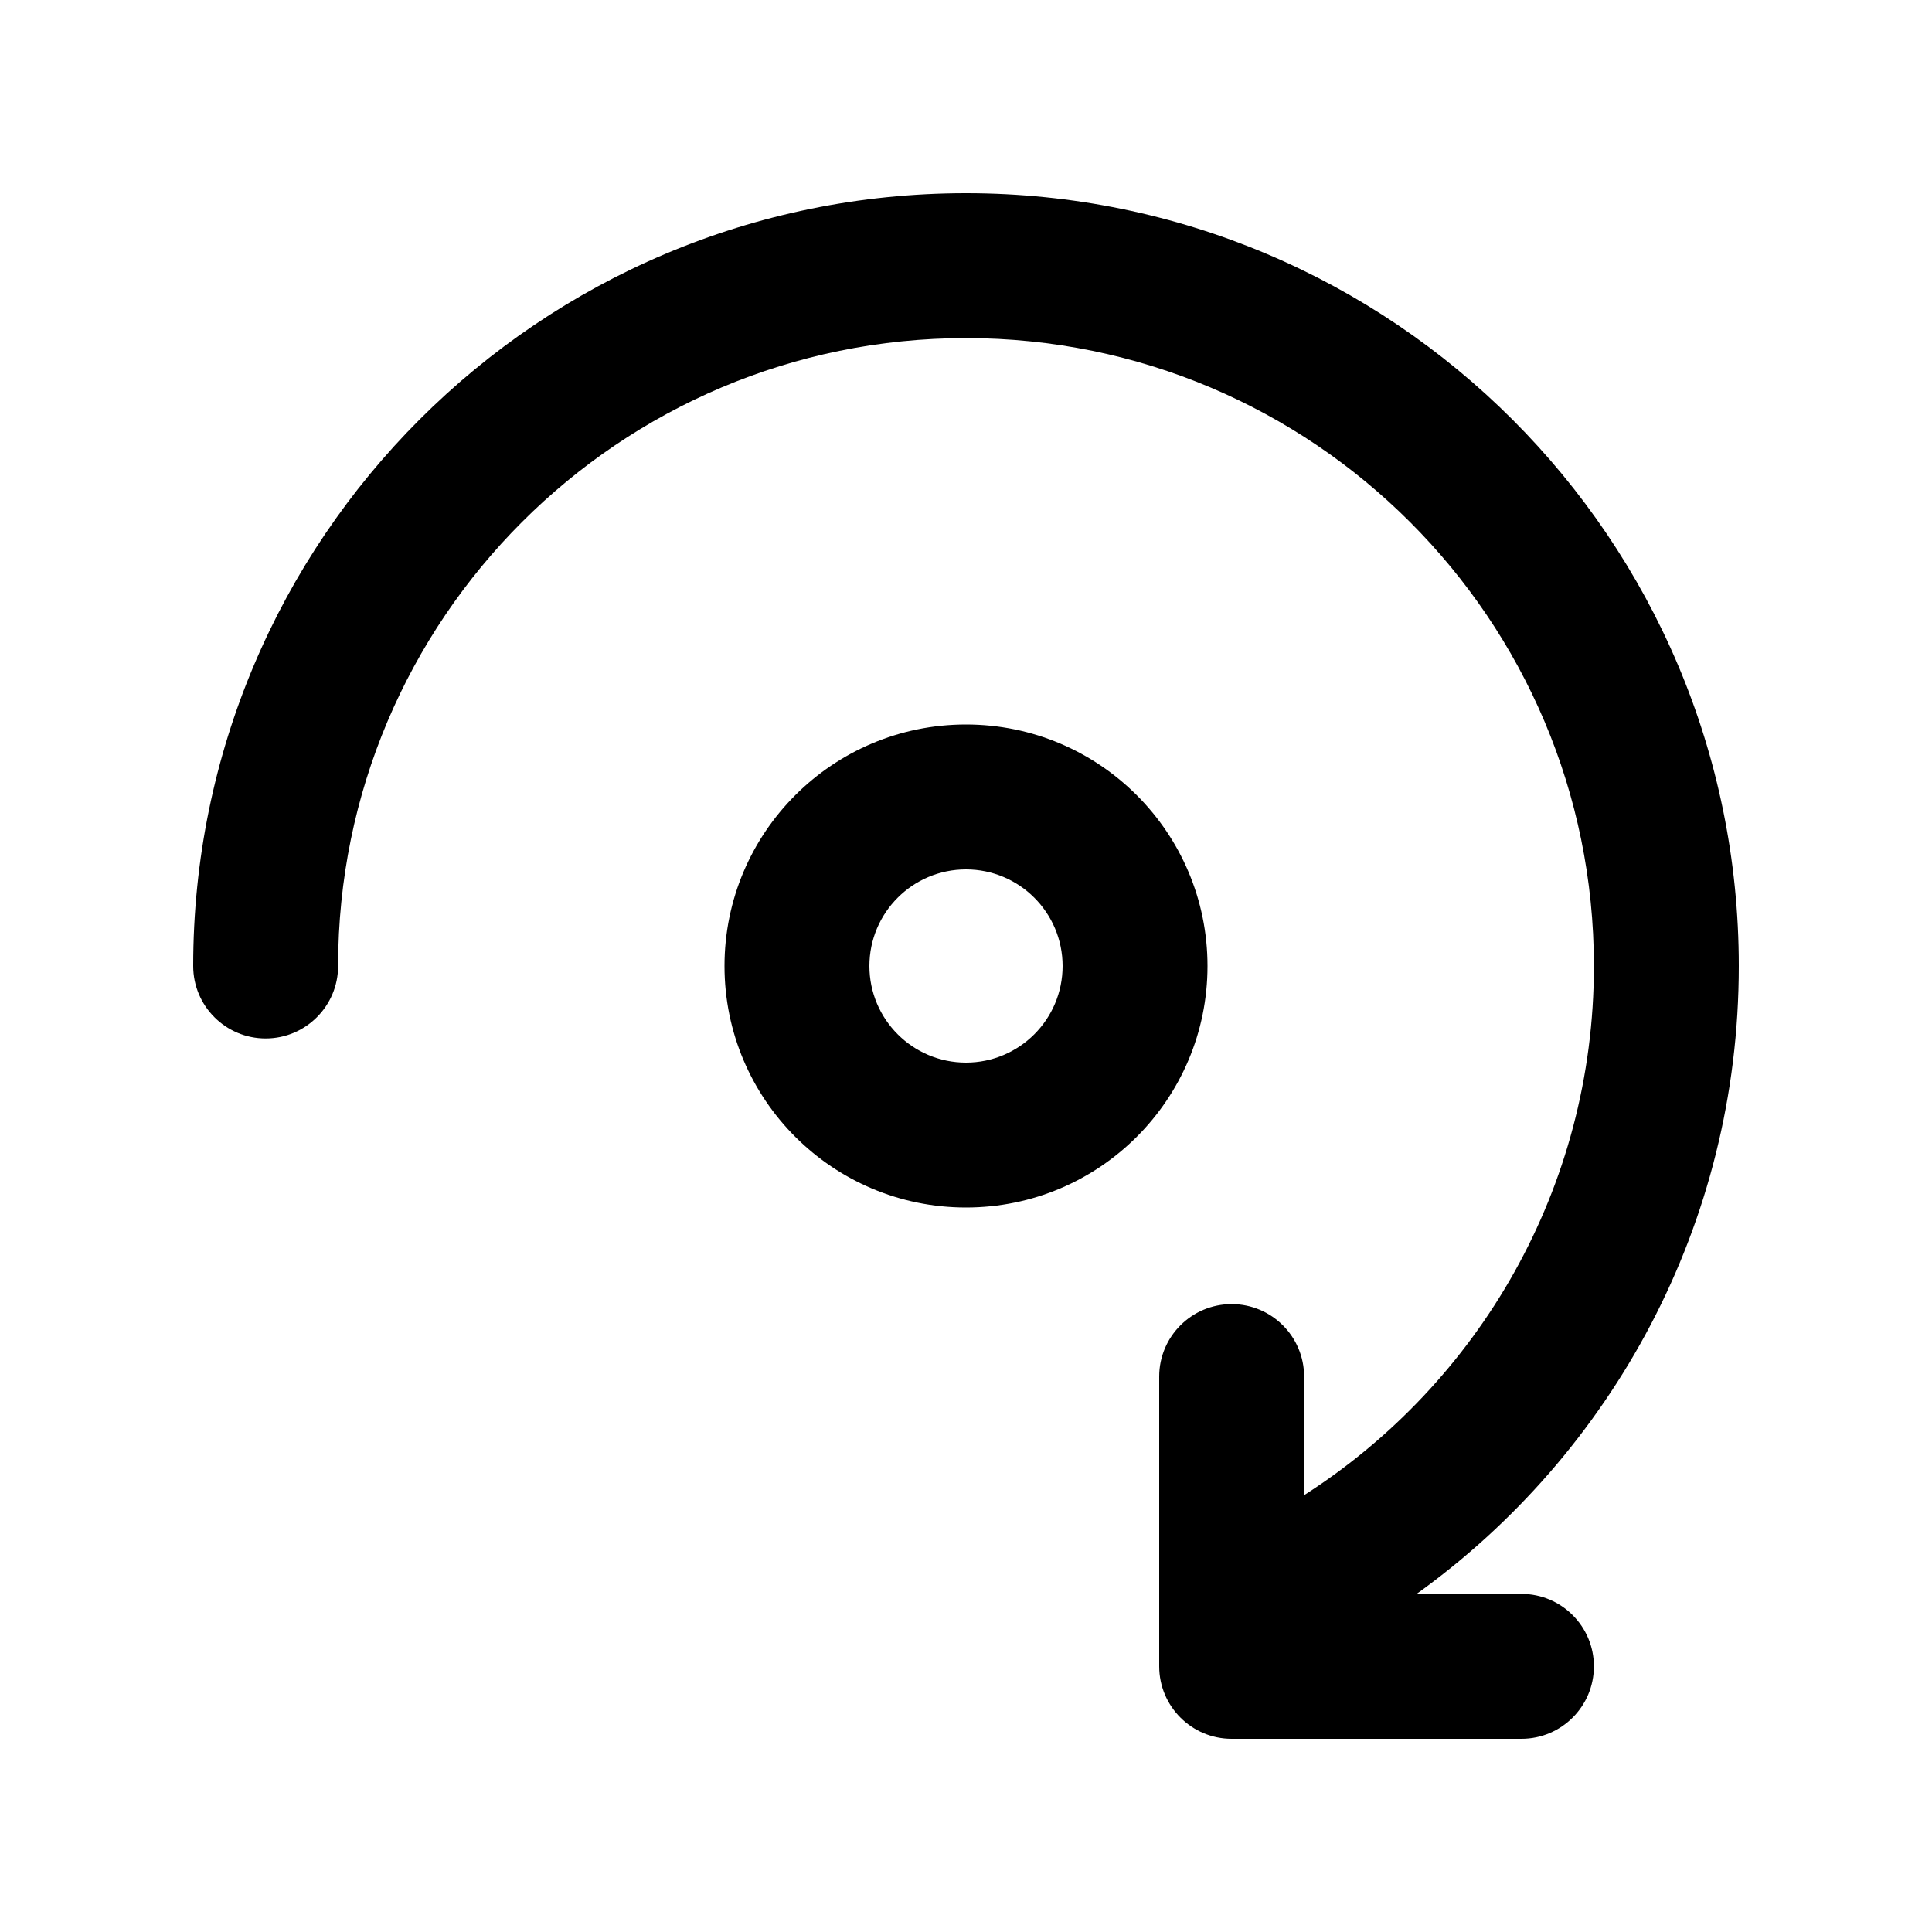
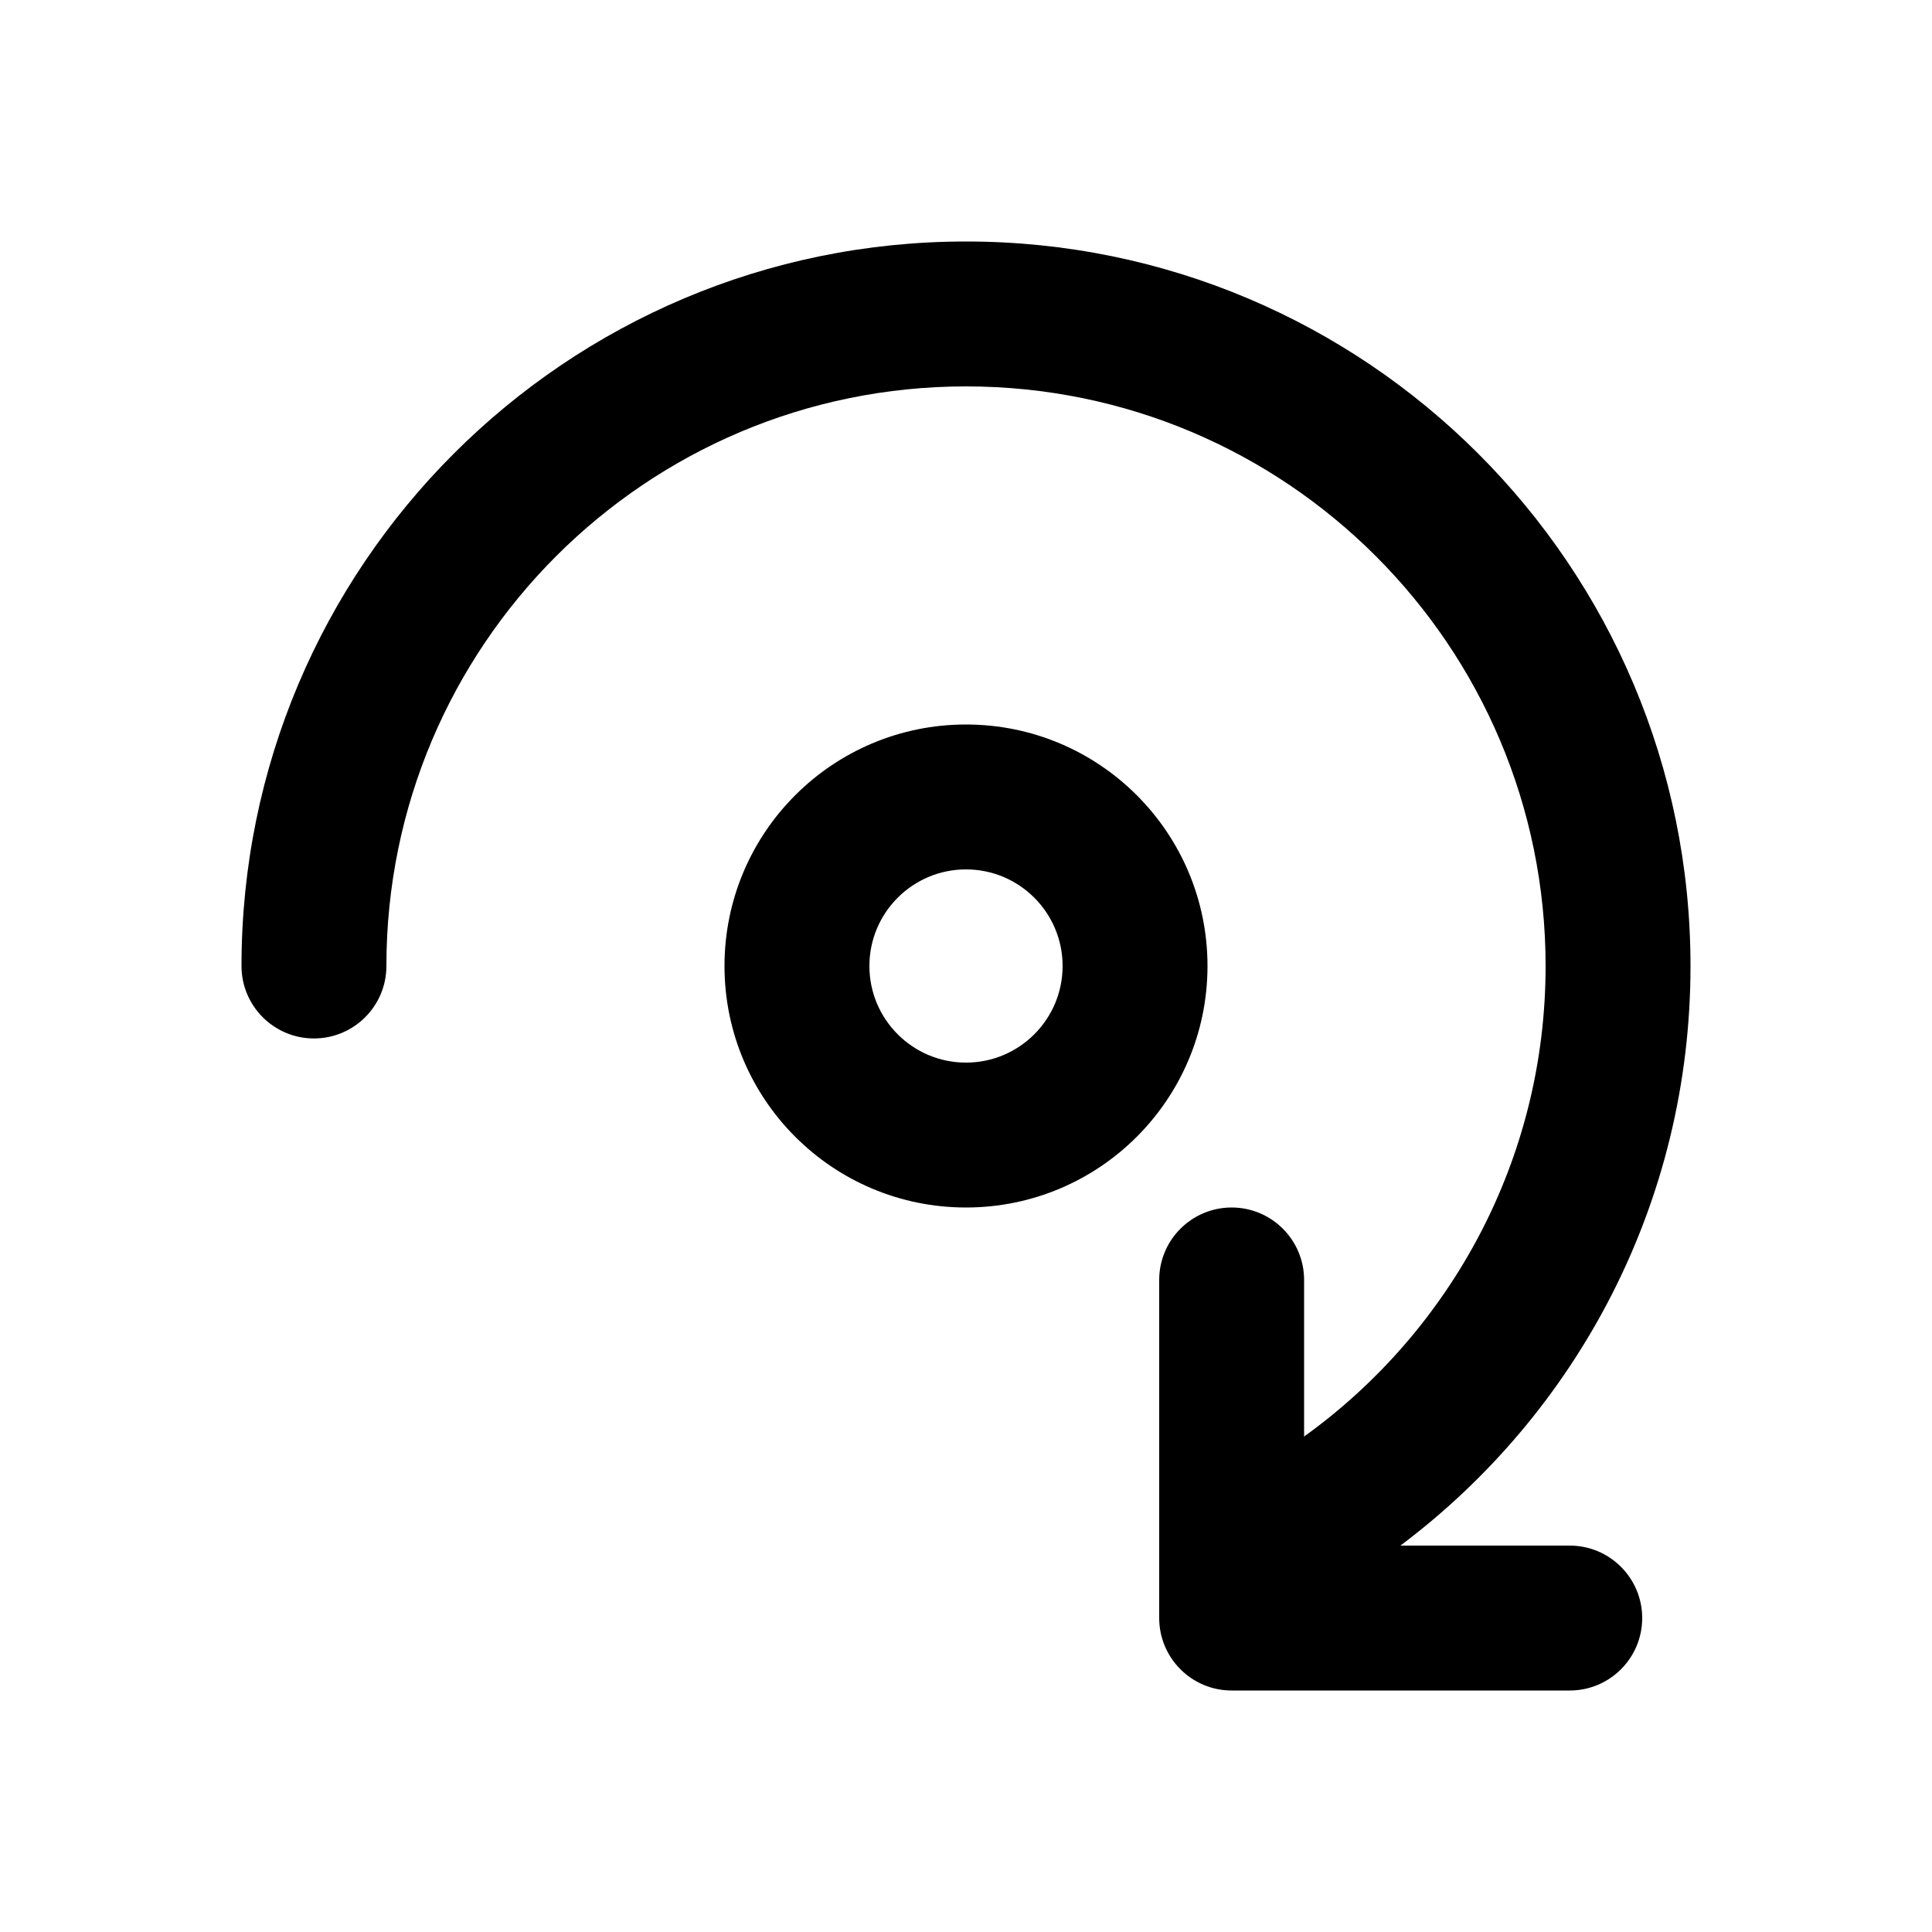
<svg xmlns="http://www.w3.org/2000/svg" viewBox="0 0 20 20" fill="none">
-   <path d="M10 3.5C6.41 3.5 3.5 6.41 3.5 10C3.5 10.414 3.164 10.75 2.75 10.75C2.336 10.75 2 10.414 2 10C2 5.582 5.582 2 10 2C14.418 2 18 5.582 18 10C18 12.678 16.684 15.049 14.665 16.5H15.75C16.164 16.5 16.5 16.836 16.5 17.25C16.5 17.664 16.164 18 15.75 18H12.75C12.336 18 12 17.664 12 17.25V14.25C12 13.836 12.336 13.5 12.75 13.5C13.164 13.5 13.5 13.836 13.5 14.25V15.478C15.305 14.323 16.5 12.3 16.5 10C16.5 6.41 13.59 3.5 10 3.5ZM12.5 10C12.5 11.381 11.381 12.5 10 12.5C8.619 12.5 7.5 11.381 7.5 10C7.5 8.619 8.619 7.5 10 7.5C11.381 7.5 12.5 8.619 12.5 10ZM11 10C11 9.448 10.552 9 10 9C9.448 9 9 9.448 9 10C9 10.552 9.448 11 10 11C10.552 11 11 10.552 11 10Z" fill="currentColor" />
+   <path d="M10 2.5C14.142 2.5 17.5 5.858 17.5 10C17.5 12.454 16.32 14.632 14.497 16H16.25C16.664 16 17 16.336 17 16.75C17 17.164 16.664 17.5 16.25 17.5H12.75C12.336 17.5 12 17.164 12 16.75V13.25C12 12.836 12.336 12.5 12.75 12.5C13.164 12.5 13.5 12.836 13.5 13.25V14.871C15.013 13.782 16 12.007 16 10C16 6.686 13.314 4 10 4C6.686 4 4 6.686 4 10C4 10.414 3.664 10.75 3.25 10.75C2.836 10.75 2.5 10.414 2.5 10C2.5 5.858 5.858 2.5 10 2.5ZM10 7.5C11.381 7.5 12.5 8.619 12.5 10C12.5 11.381 11.381 12.5 10 12.5C8.619 12.5 7.5 11.381 7.5 10C7.5 8.619 8.619 7.5 10 7.5ZM10 9C9.448 9 9 9.448 9 10C9 10.552 9.448 11 10 11C10.552 11 11 10.552 11 10C11 9.448 10.552 9 10 9Z" fill="currentColor" />
</svg>
